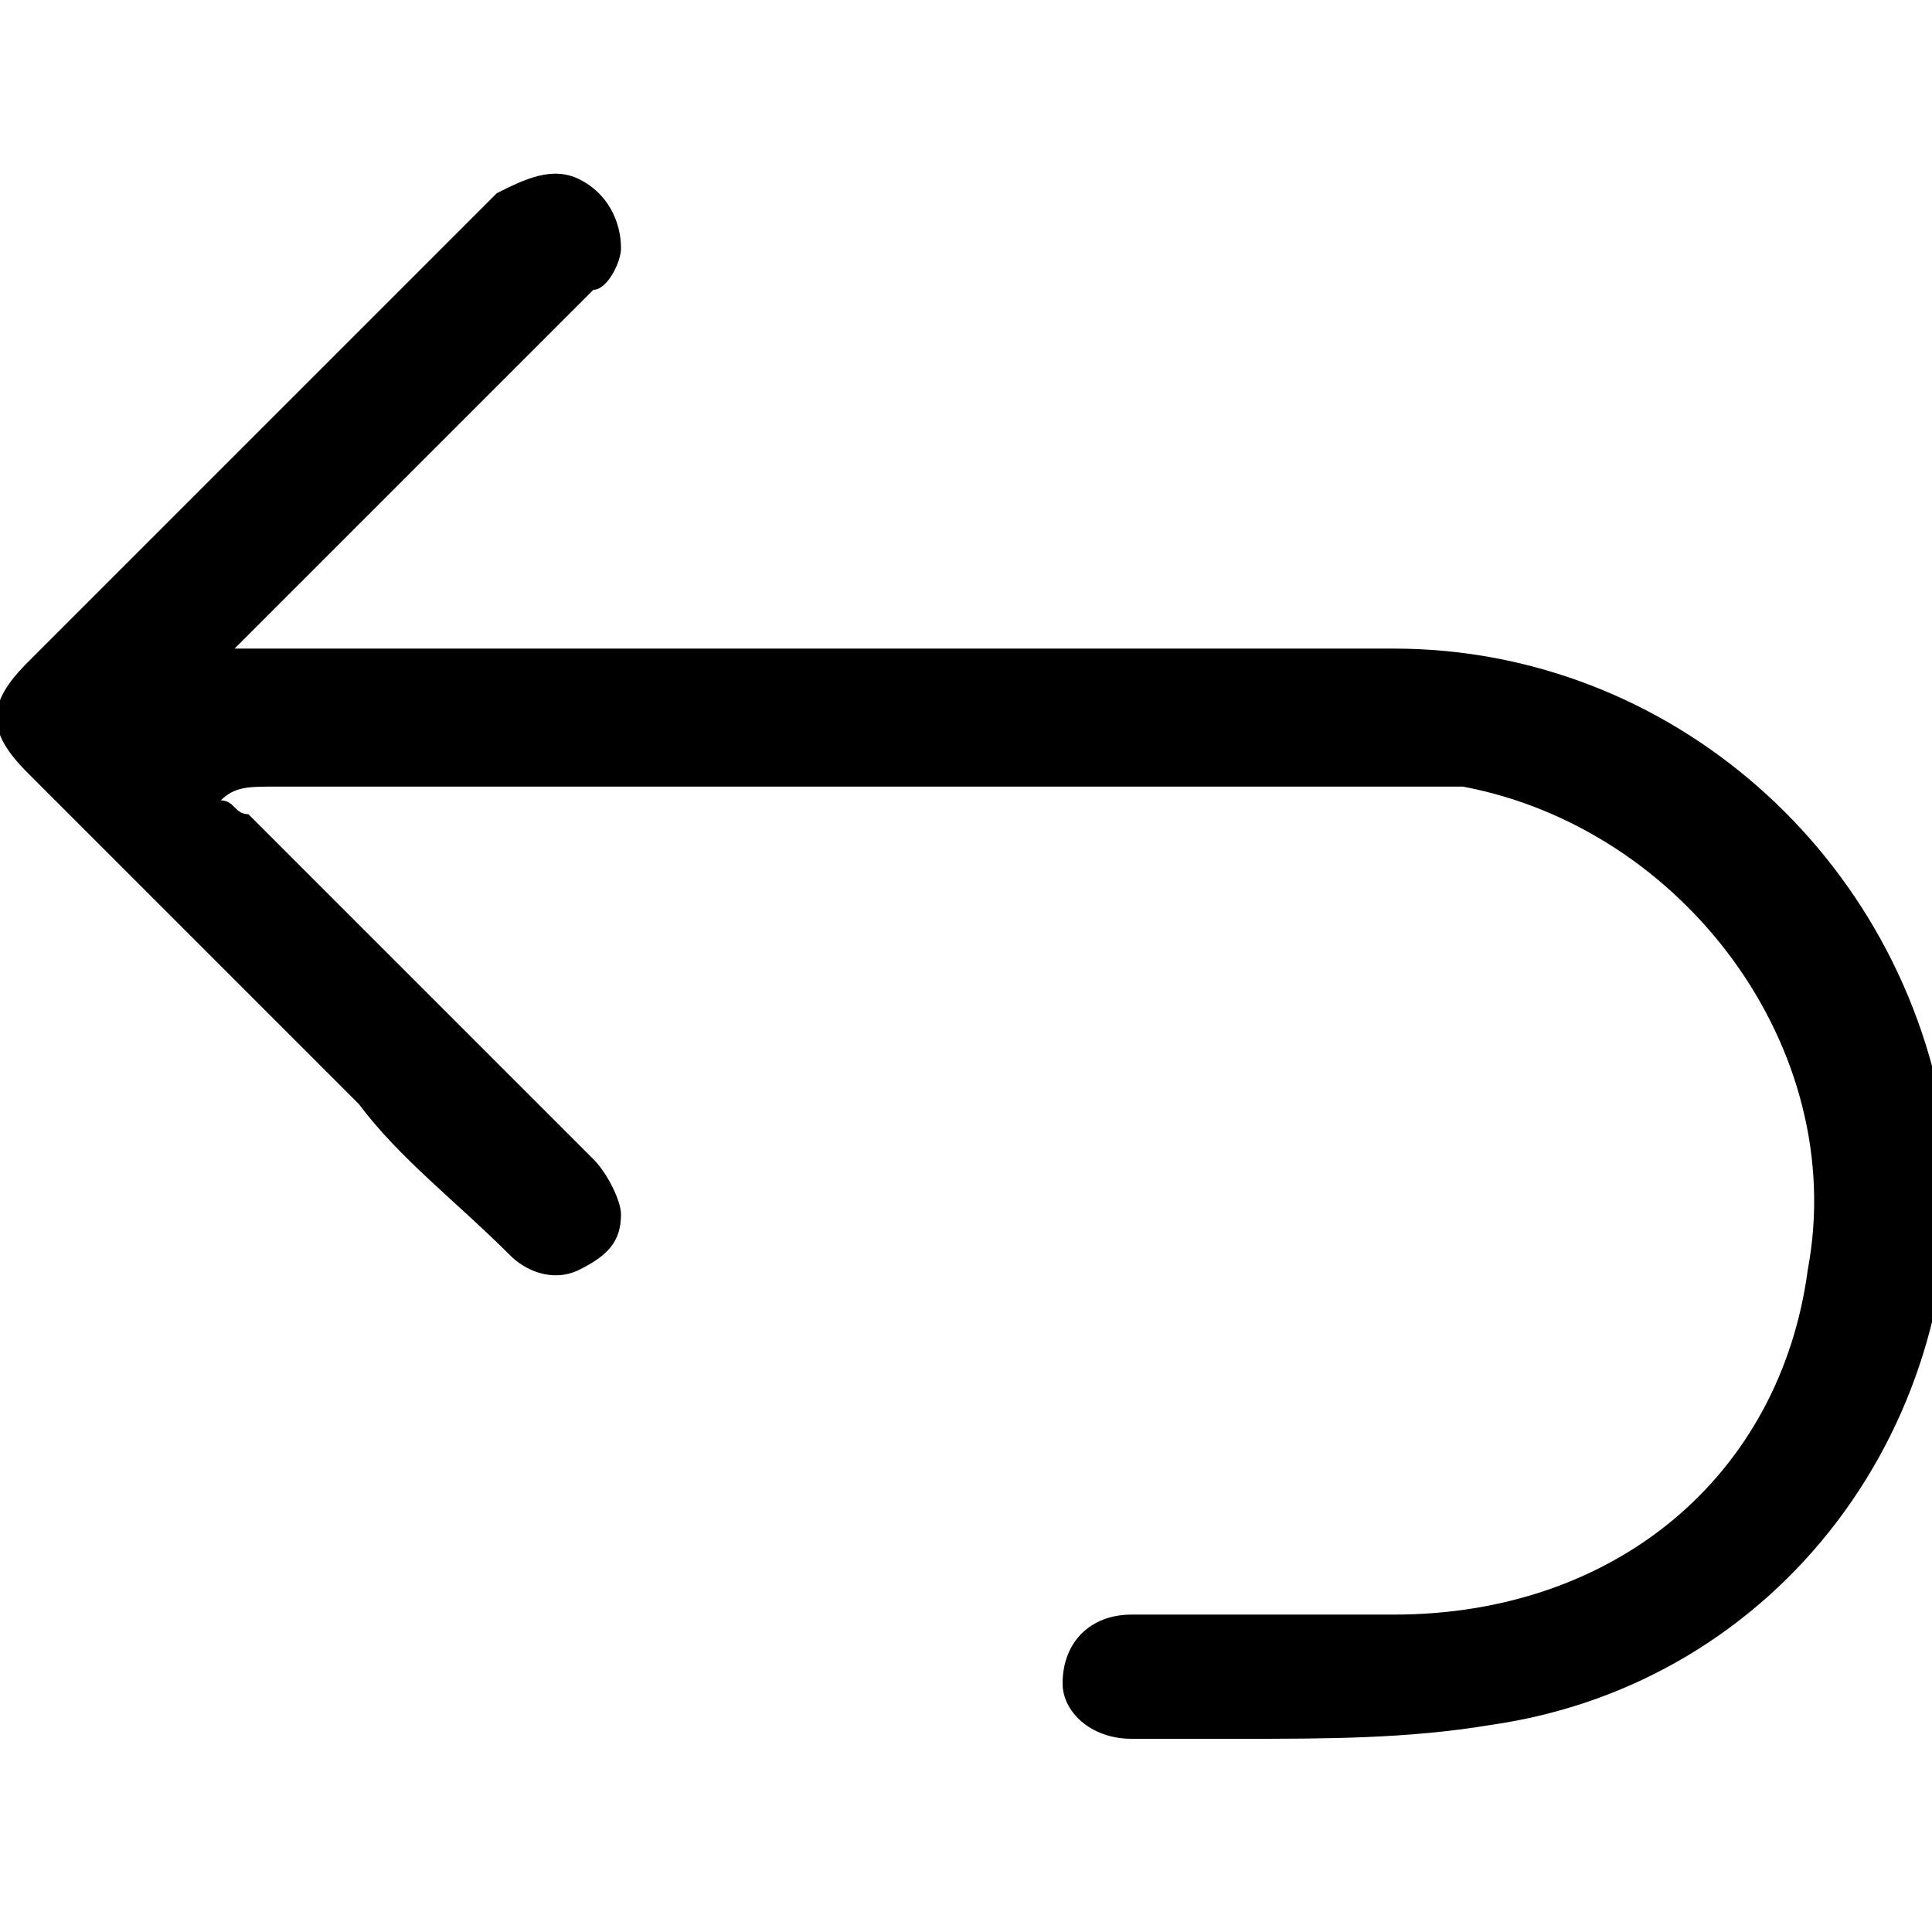
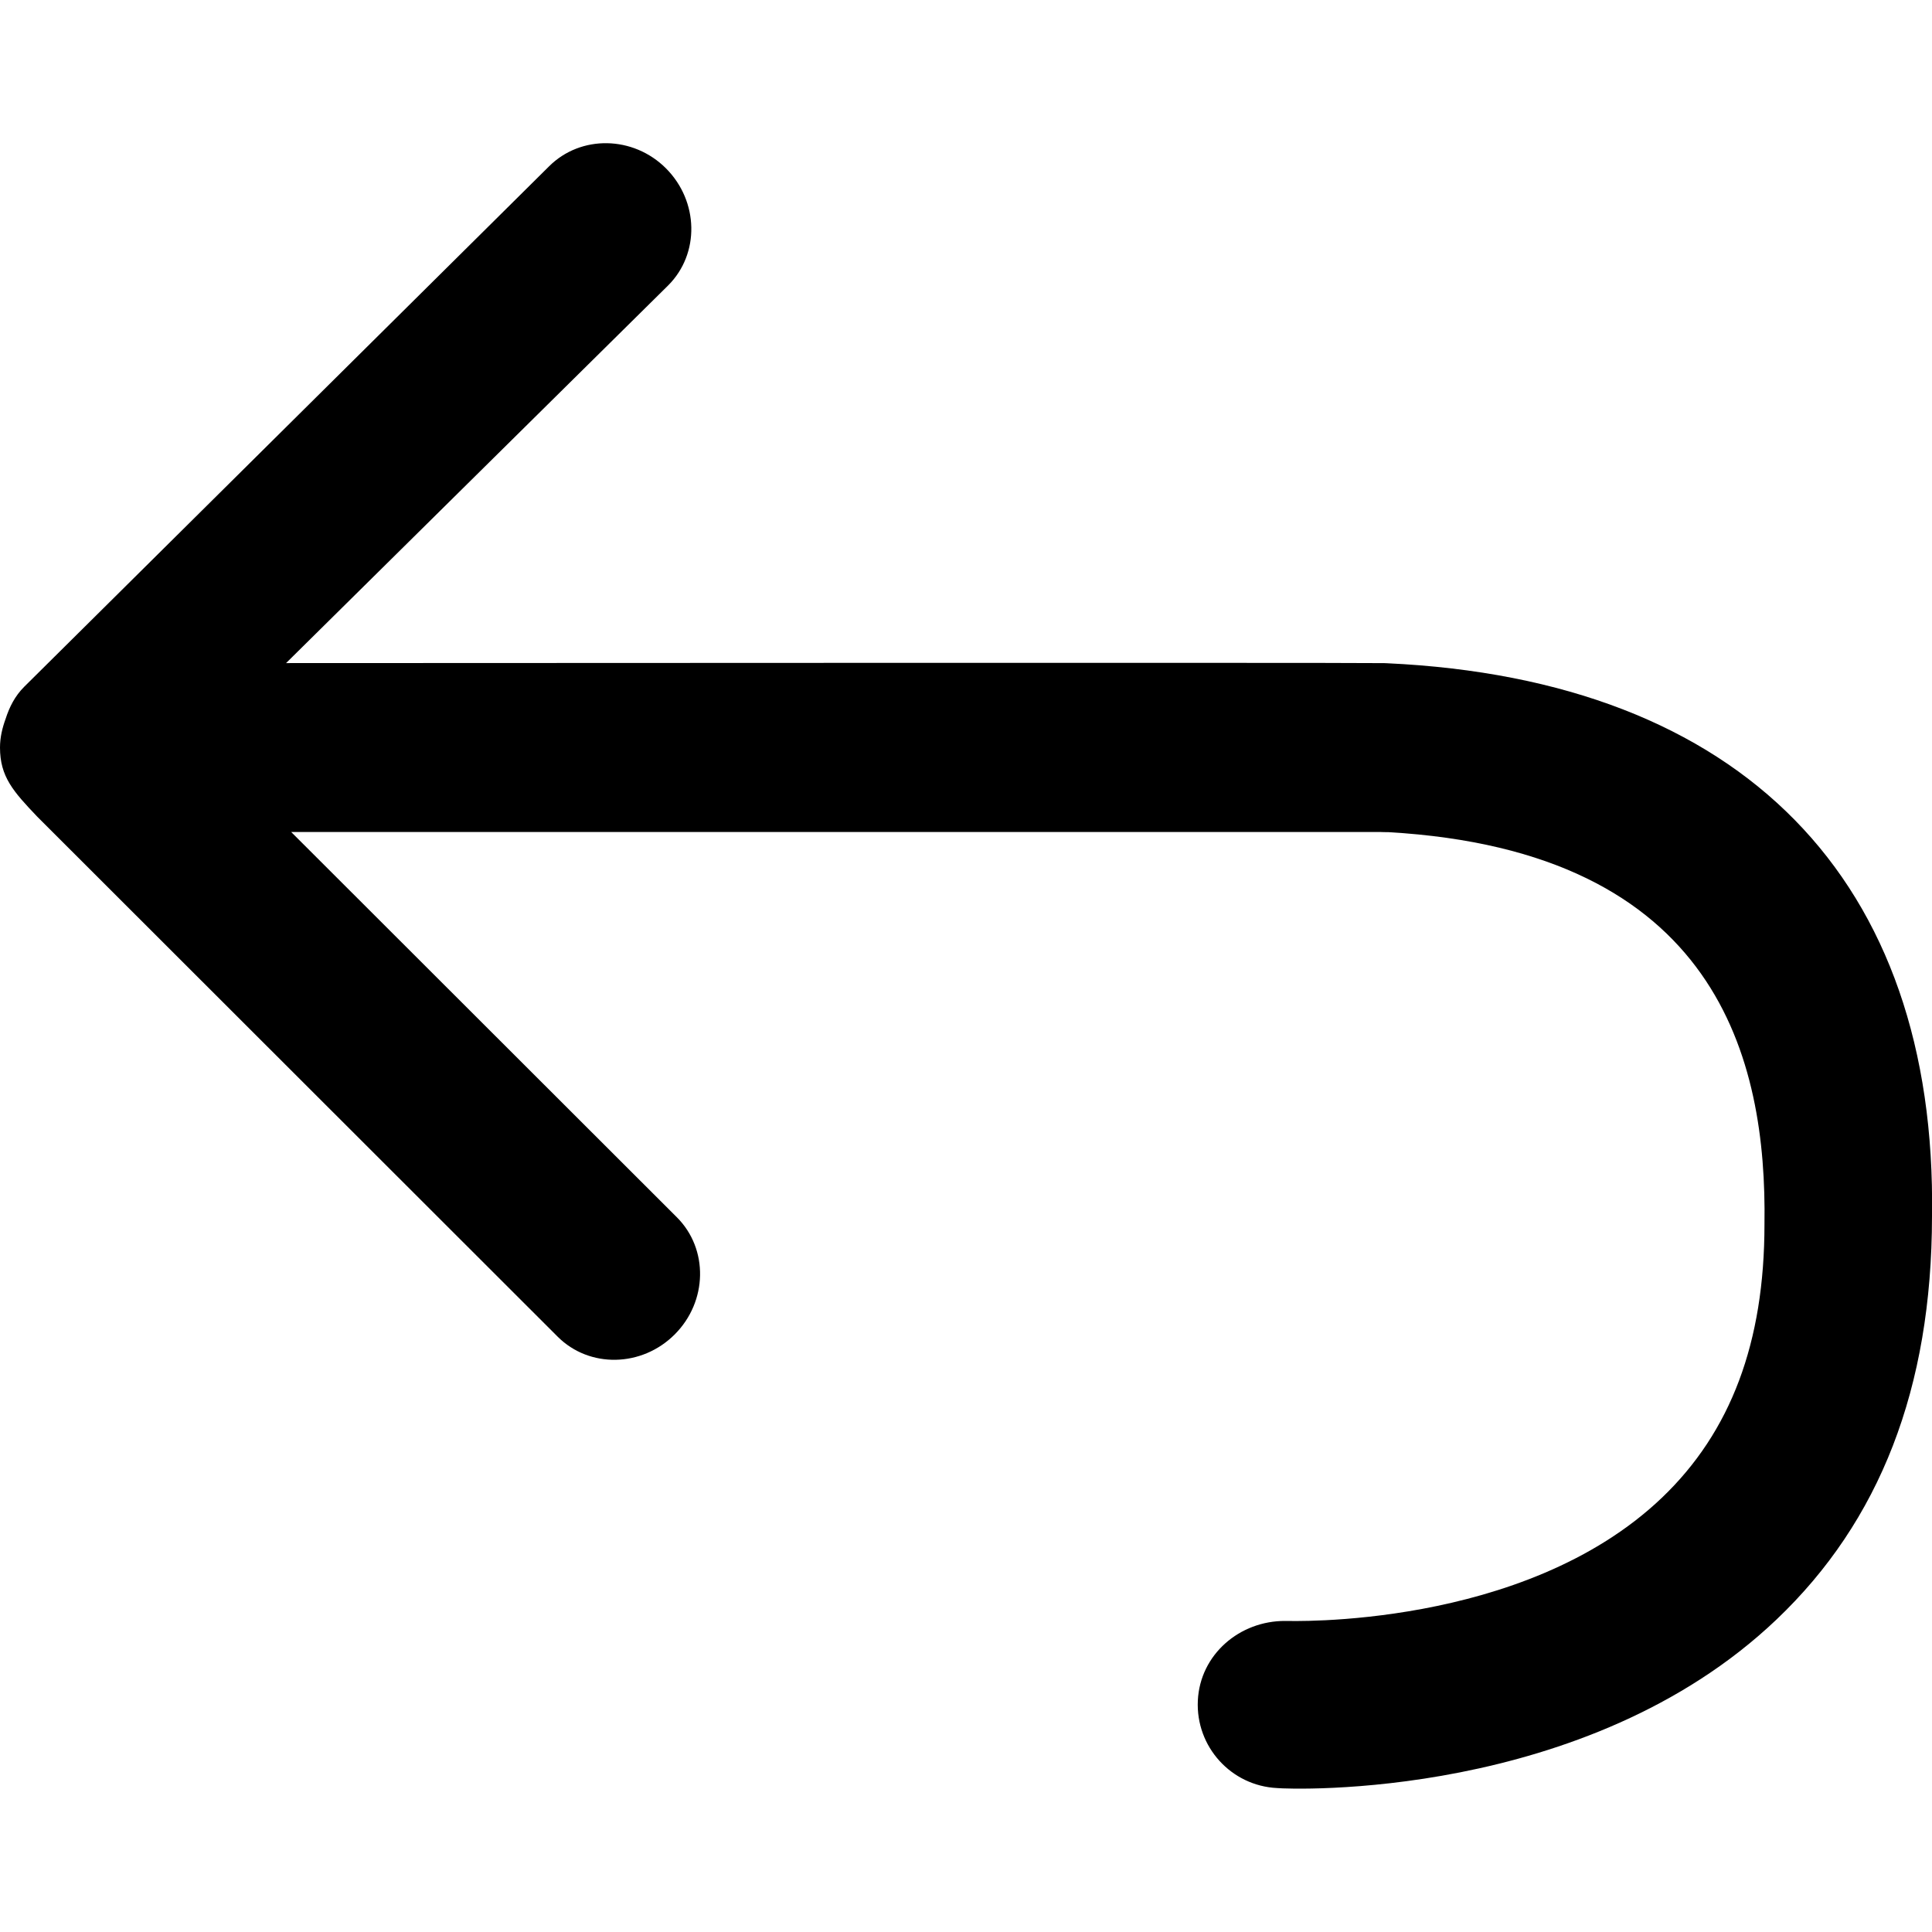
- <svg xmlns="http://www.w3.org/2000/svg" version="1.1" id="undo" x="0px" y="0px" viewBox="0 0 14 14" enable-background="new 0 0 14 14" xml:space="preserve">
-   <path d="M1.6,5.8c0.1,0,0.1,0.1,0.2,0.1c0.8,0.8,1.6,1.6,2.5,2.5c0.1,0.1,0.2,0.3,0.2,0.4c0,0.2-0.1,0.3-0.3,0.4  c-0.2,0.1-0.4,0-0.5-0.1C3.3,8.7,2.9,8.4,2.6,8C1.8,7.2,1,6.4,0.2,5.6c-0.3-0.3-0.3-0.5,0-0.8c1.1-1.1,2.3-2.3,3.4-3.4  C3.8,1.3,4,1.2,4.2,1.3c0.2,0.1,0.3,0.3,0.3,0.5c0,0.1-0.1,0.3-0.2,0.3C3.4,3,2.6,3.8,1.8,4.6c0,0-0.1,0.1-0.1,0.1c0,0,0,0,0,0  c0.1,0,0.1,0,0.2,0c2.7,0,5.5,0,8.2,0c2,0,3.7,1.5,4,3.5c0.2,2.1-1.2,4-3.3,4.3c-0.6,0.1-1.2,0.1-1.8,0.1c-2.6,0,1.8,0-0.8,0  c-0.3,0-0.5-0.2-0.5-0.4c0-0.3,0.2-0.5,0.5-0.5c0.7,0,1.4,0,2.1,0c2.3,0-2.5,0-0.2,0c1.6,0,2.8-1,3-2.5c0.3-1.6-0.9-3.2-2.5-3.5  c-0.3,0-0.6,0-0.8,0c-2.6,0-5.2,0-7.8,0C1.8,5.7,1.7,5.7,1.6,5.8C1.7,5.7,1.6,5.8,1.6,5.8z" />
+ <svg xmlns="http://www.w3.org/2000/svg" version="1.1" id="undo" x="0px" y="0px" viewBox="0 0 14 14" style="enable-background:new 0 0 14 14;" xml:space="preserve">
+   <path d="M0,5.417c0,0.212,0.097,0.319,0.269,0.5l3.772,3.769  c0.23,0.23,0.61,0.222,0.848-0.016c0.239-0.239,0.246-0.619,0.016-0.849  L2.11,6.029h7.893c0.015,0,0.042,0.002,0.056,0.001  c2.392,0.137,2.745,1.651,2.727,2.842c0,0.855-0.243,1.503-0.743,1.981  c-1.003,0.958-2.714,0.892-2.729,0.893c-0.331-0.002-0.618,0.243-0.634,0.577  c-0.016,0.334,0.241,0.618,0.575,0.634c0.091,0.009,2.236,0.095,3.619-1.222  c0.747-0.711,1.125-1.674,1.126-2.921c0.037-2.433-1.371-3.889-3.951-4.008  c-0.014-0.001-0.031-0.001-0.046-0.001H9.947c-0.072-0.004-7.874,0-7.874,0  l2.769-2.737c0.23-0.23,0.222-0.609-0.016-0.848  C4.589,0.983,4.209,0.976,3.979,1.205L0.175,4.977  C0.108,5.044,0.068,5.124,0.041,5.208C0.017,5.274,0,5.343,0,5.417z" />
</svg>
